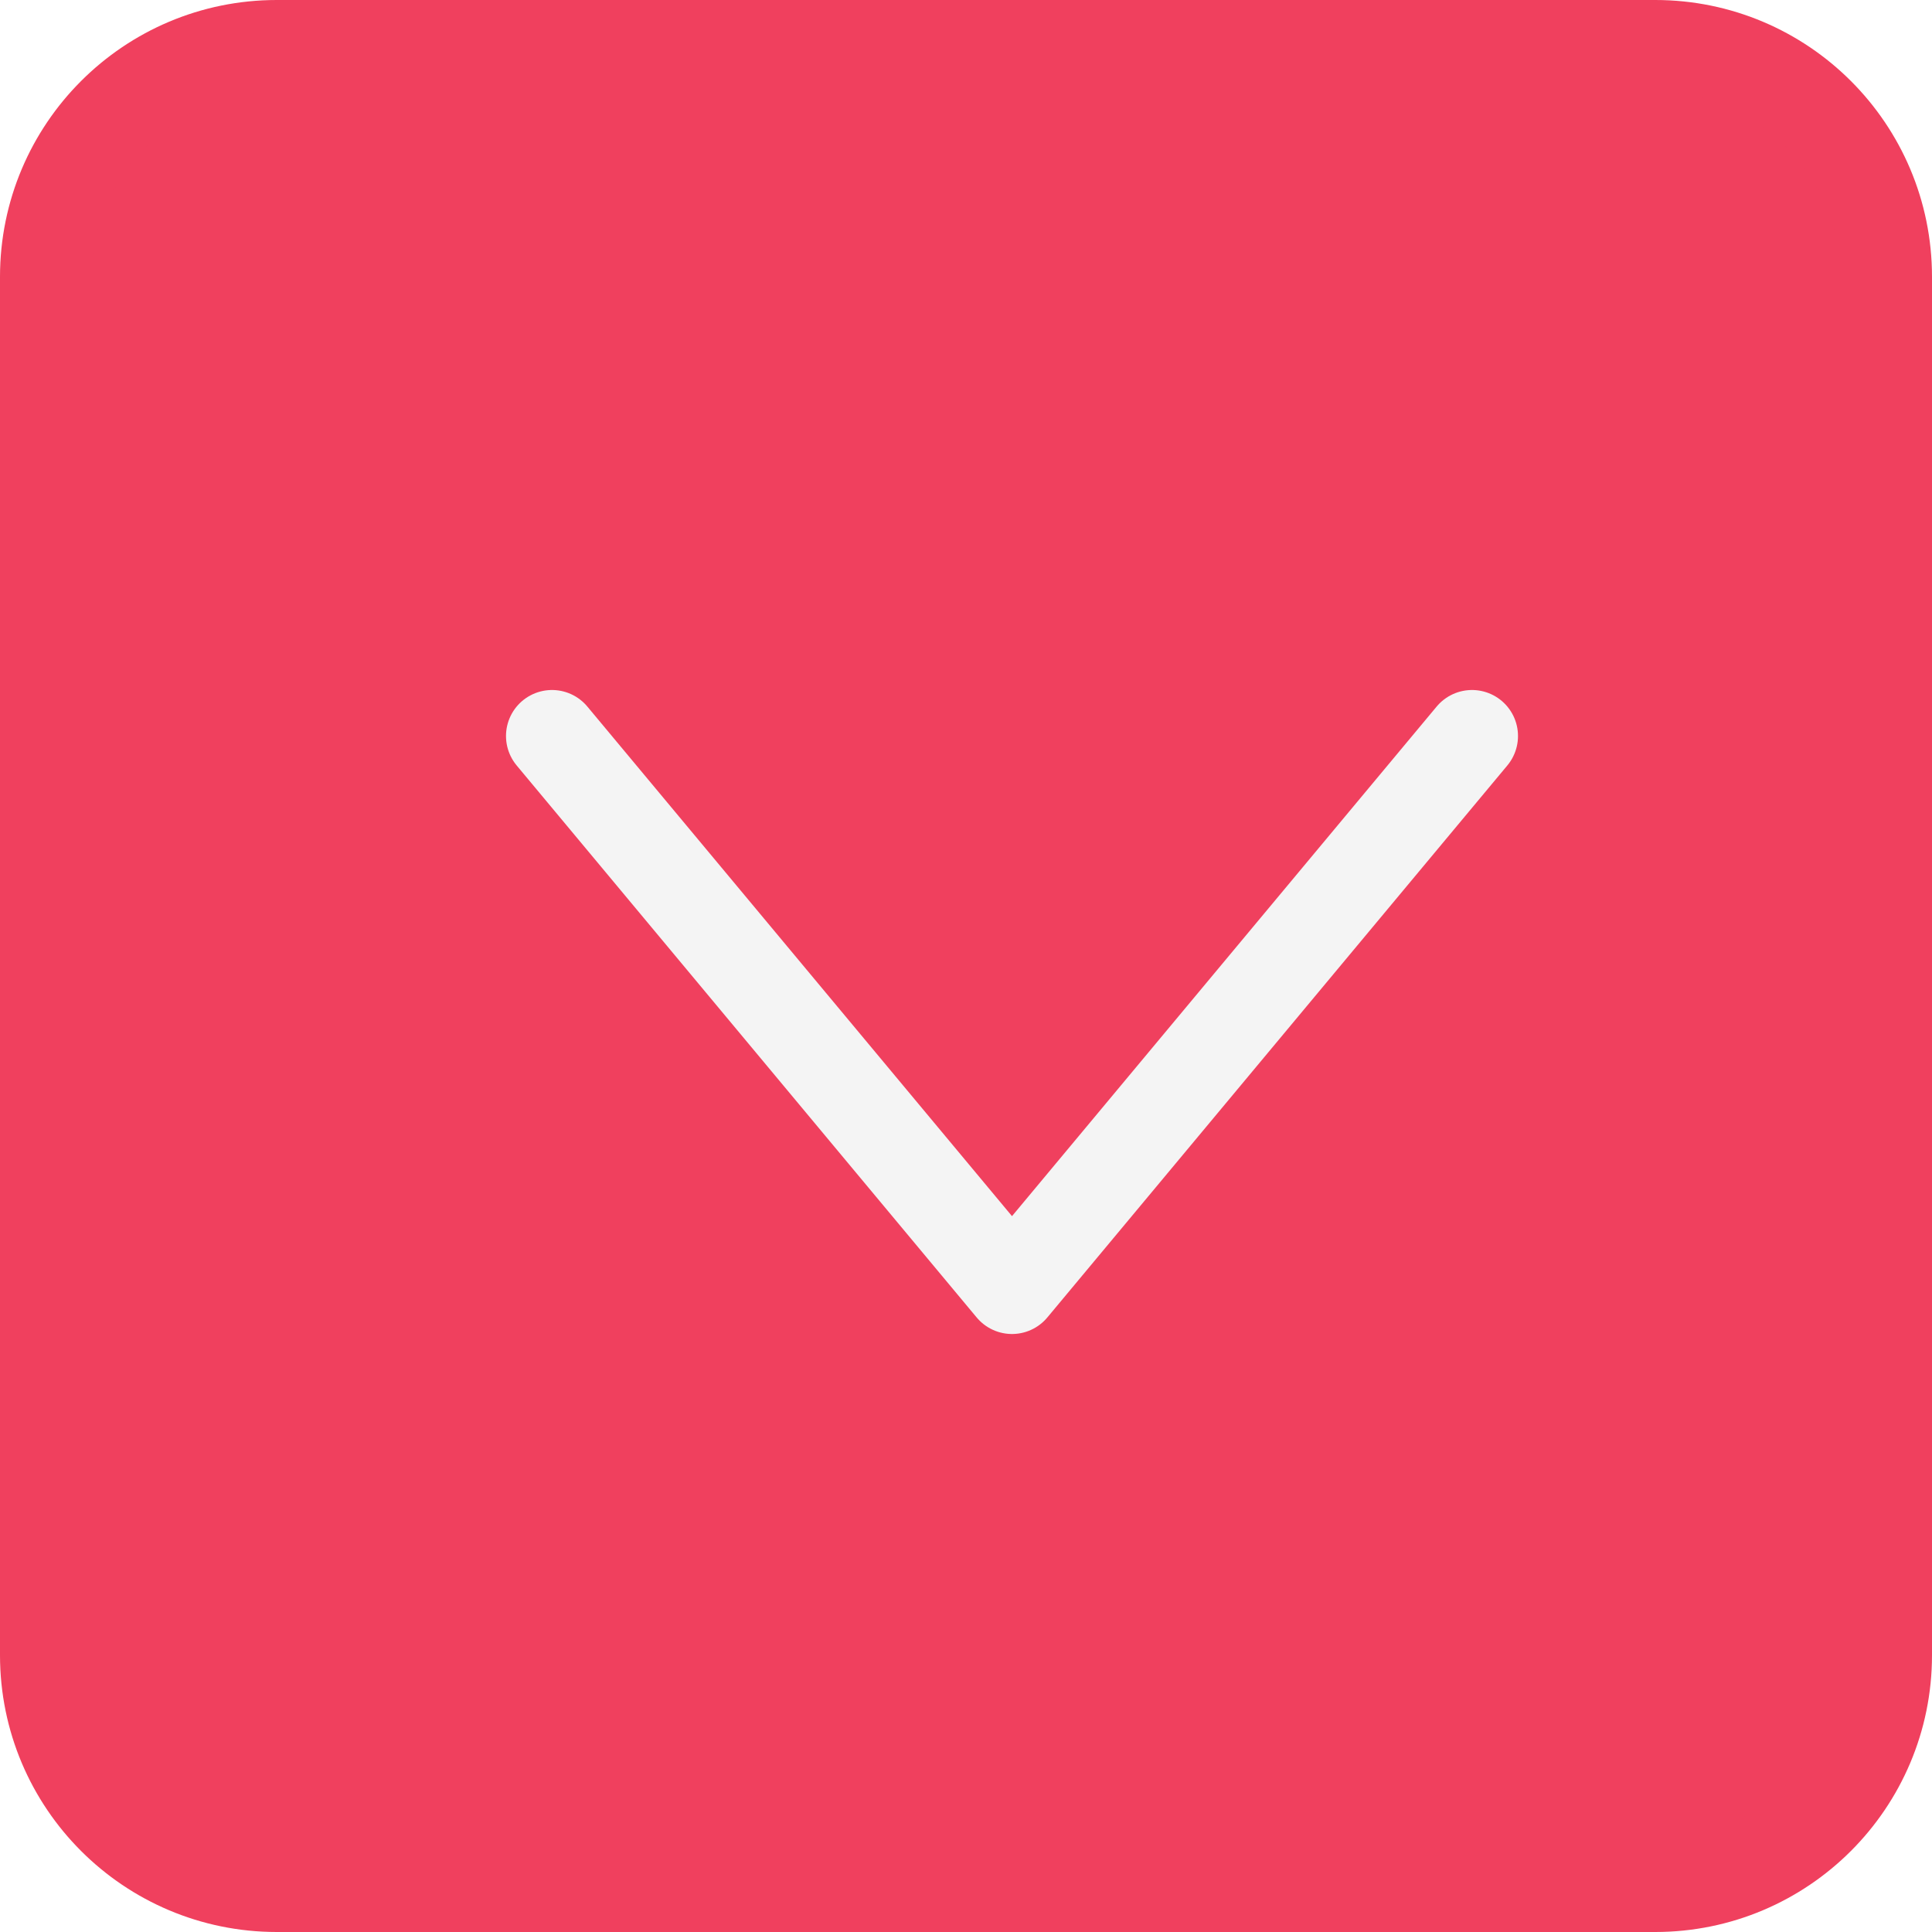
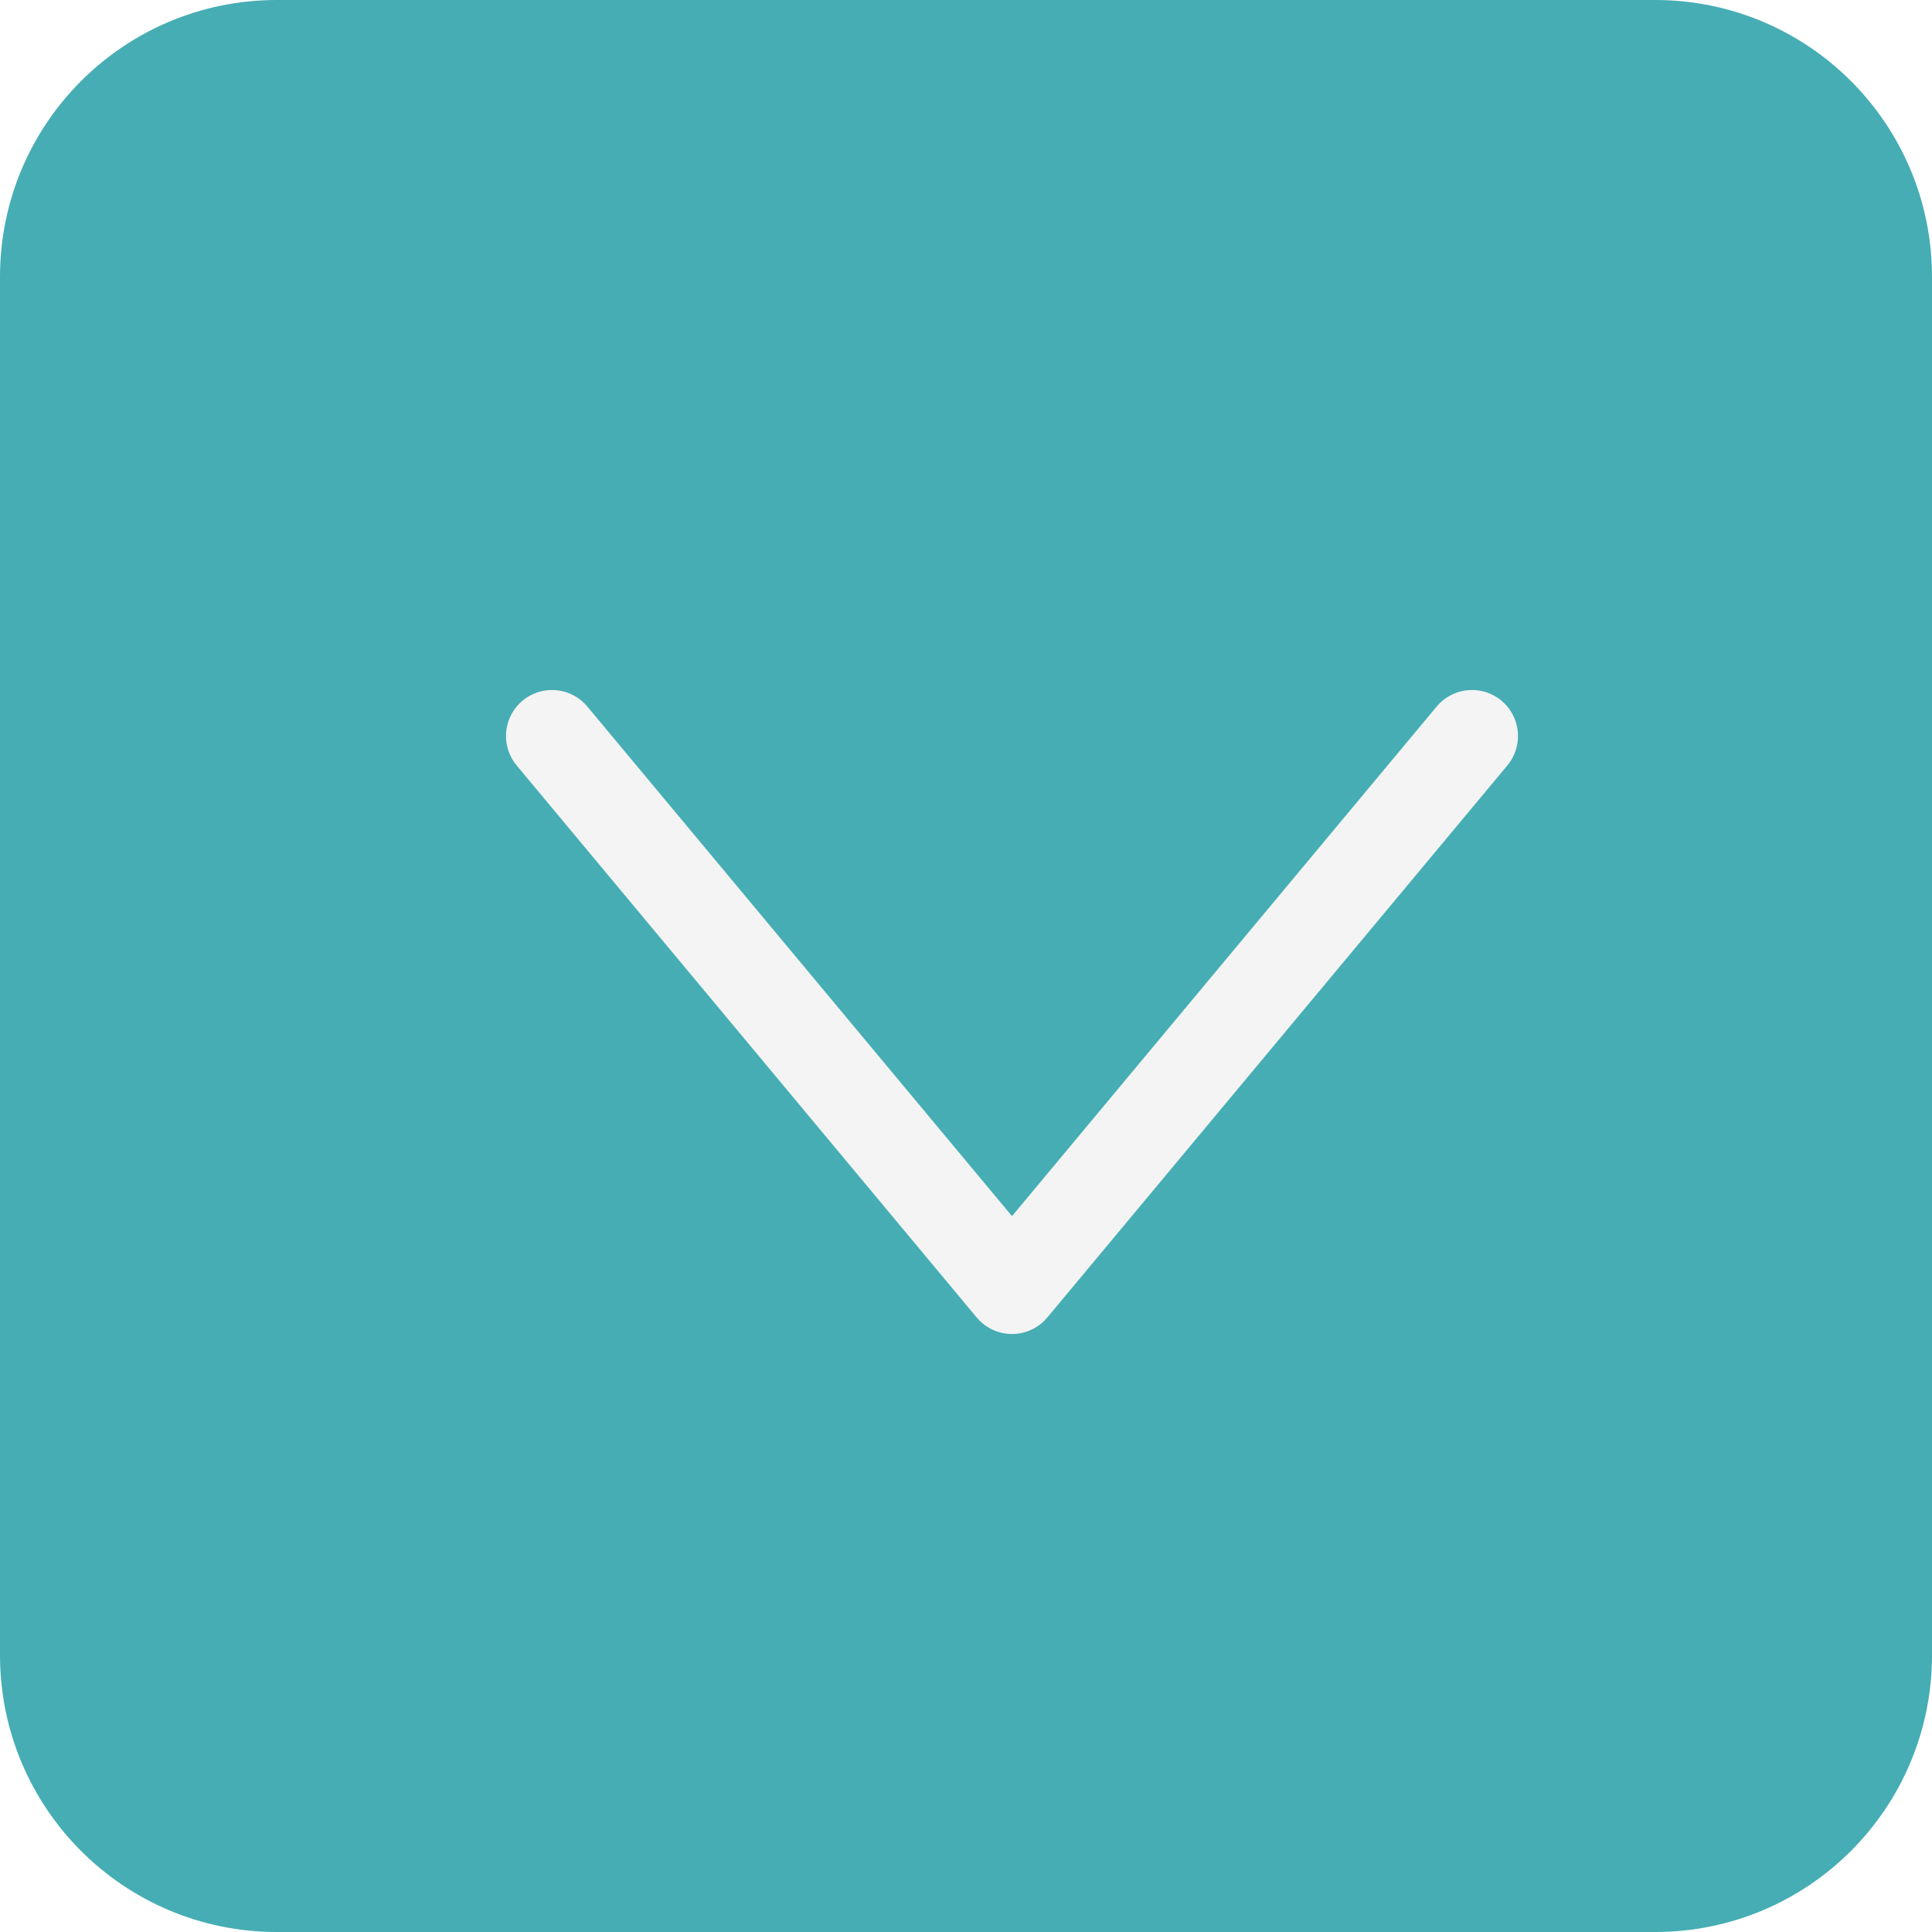
<svg xmlns="http://www.w3.org/2000/svg" width="21px" height="21px" viewBox="0 0 21 21" version="1.1">
  <defs />
  <g id="Page-1" stroke="none" stroke-width="1" fill="none" fill-rule="evenodd">
    <g id="Artboard" transform="translate(-376, -208)">
      <g id="Create-Task" transform="translate(140, 100)">
        <g id="Drop-Down" transform="translate(236, 108)">
-           <path d="M0.5,3.009 L0.5,17.991 C0.5,19.378 1.623,20.5 3.009,20.5 L17.991,20.5 C19.378,20.5 20.5,19.377 20.5,17.991 L20.5,3.009 C20.5,1.622 19.377,0.5 17.991,0.5 L3.009,0.5 C1.622,0.5 0.5,1.623 0.5,3.009 Z" id="Rectangle-4" stroke="#F0405E" fill="#F0405E" />
+           <path d="M0.5,3.009 L0.5,17.991 C0.5,19.378 1.623,20.5 3.009,20.5 L17.991,20.5 C19.378,20.5 20.5,19.377 20.5,17.991 L20.5,3.009 C20.5,1.622 19.377,0.5 17.991,0.5 L3.009,0.5 C1.622,0.5 0.5,1.623 0.5,3.009 Z" id="Rectangle-4" stroke="#F0405E" fill="#F0405E" style="fill: rgb(70, 173, 180); stroke: rgb(70, 173, 180);" />
          <polyline id="Path-4" stroke="#F4F4F4" stroke-linecap="round" stroke-linejoin="round" points="6 8 11 14 16 8" />
        </g>
      </g>
    </g>
  </g>
</svg>
